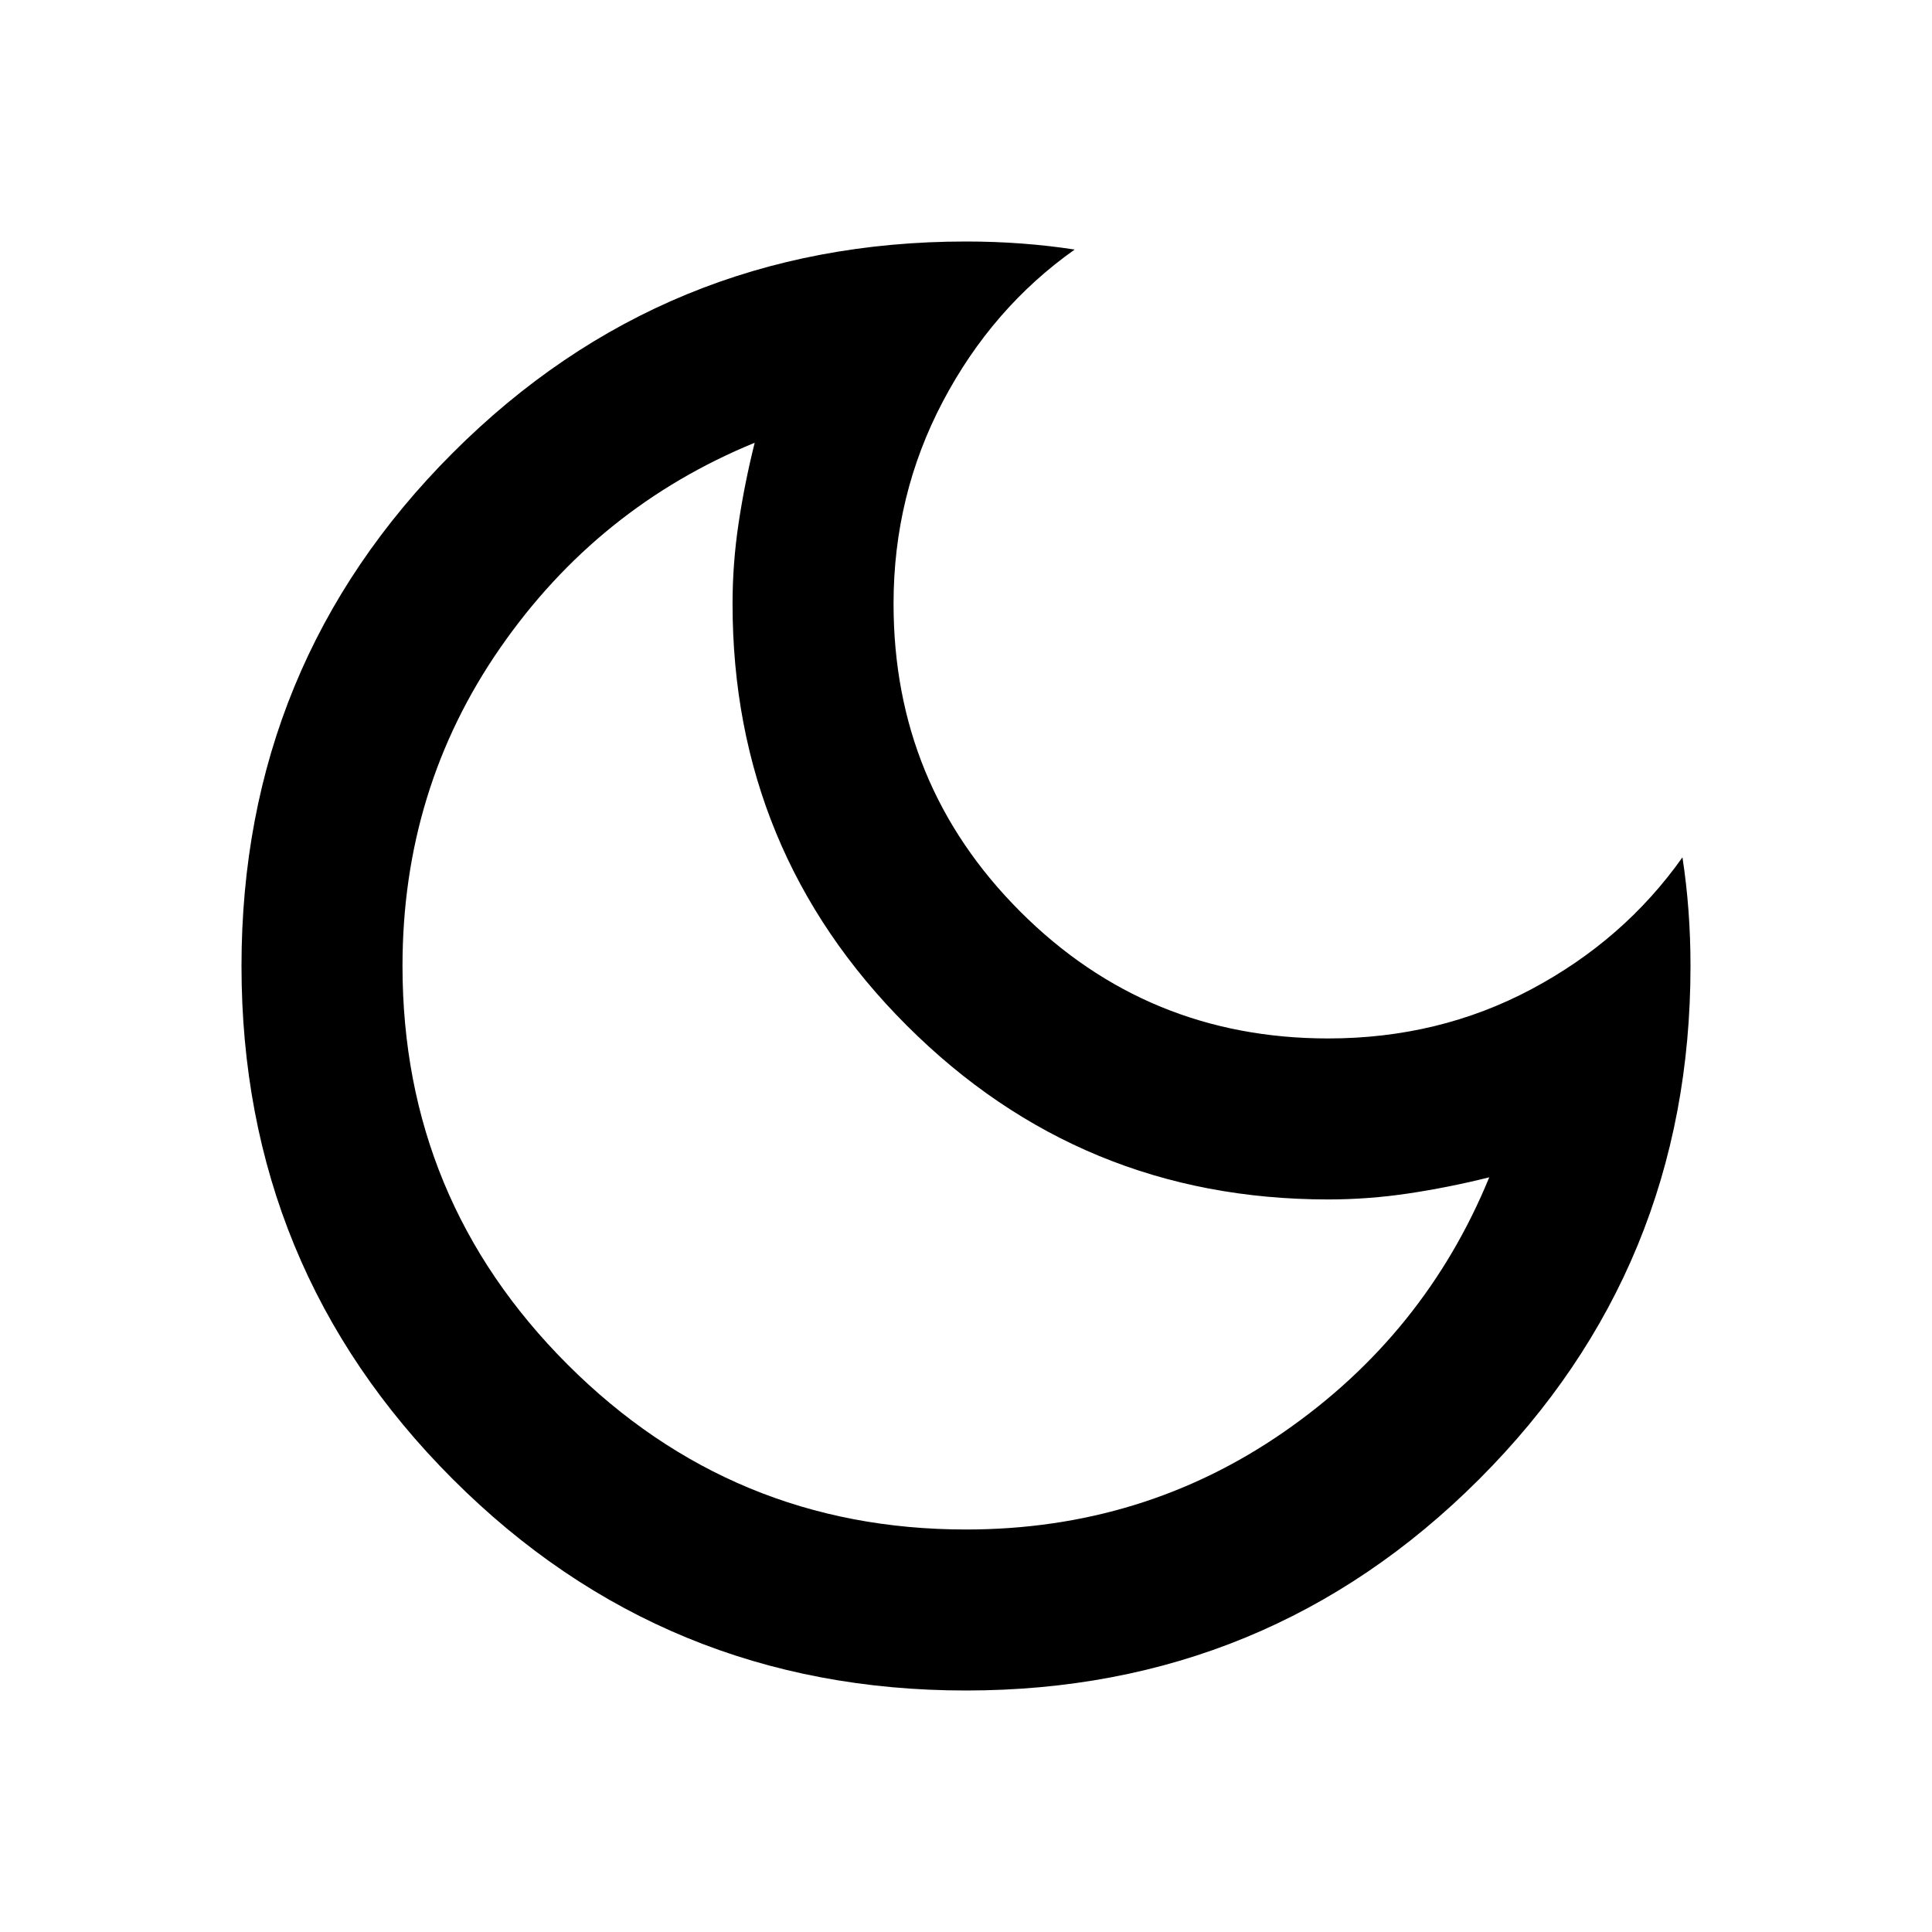
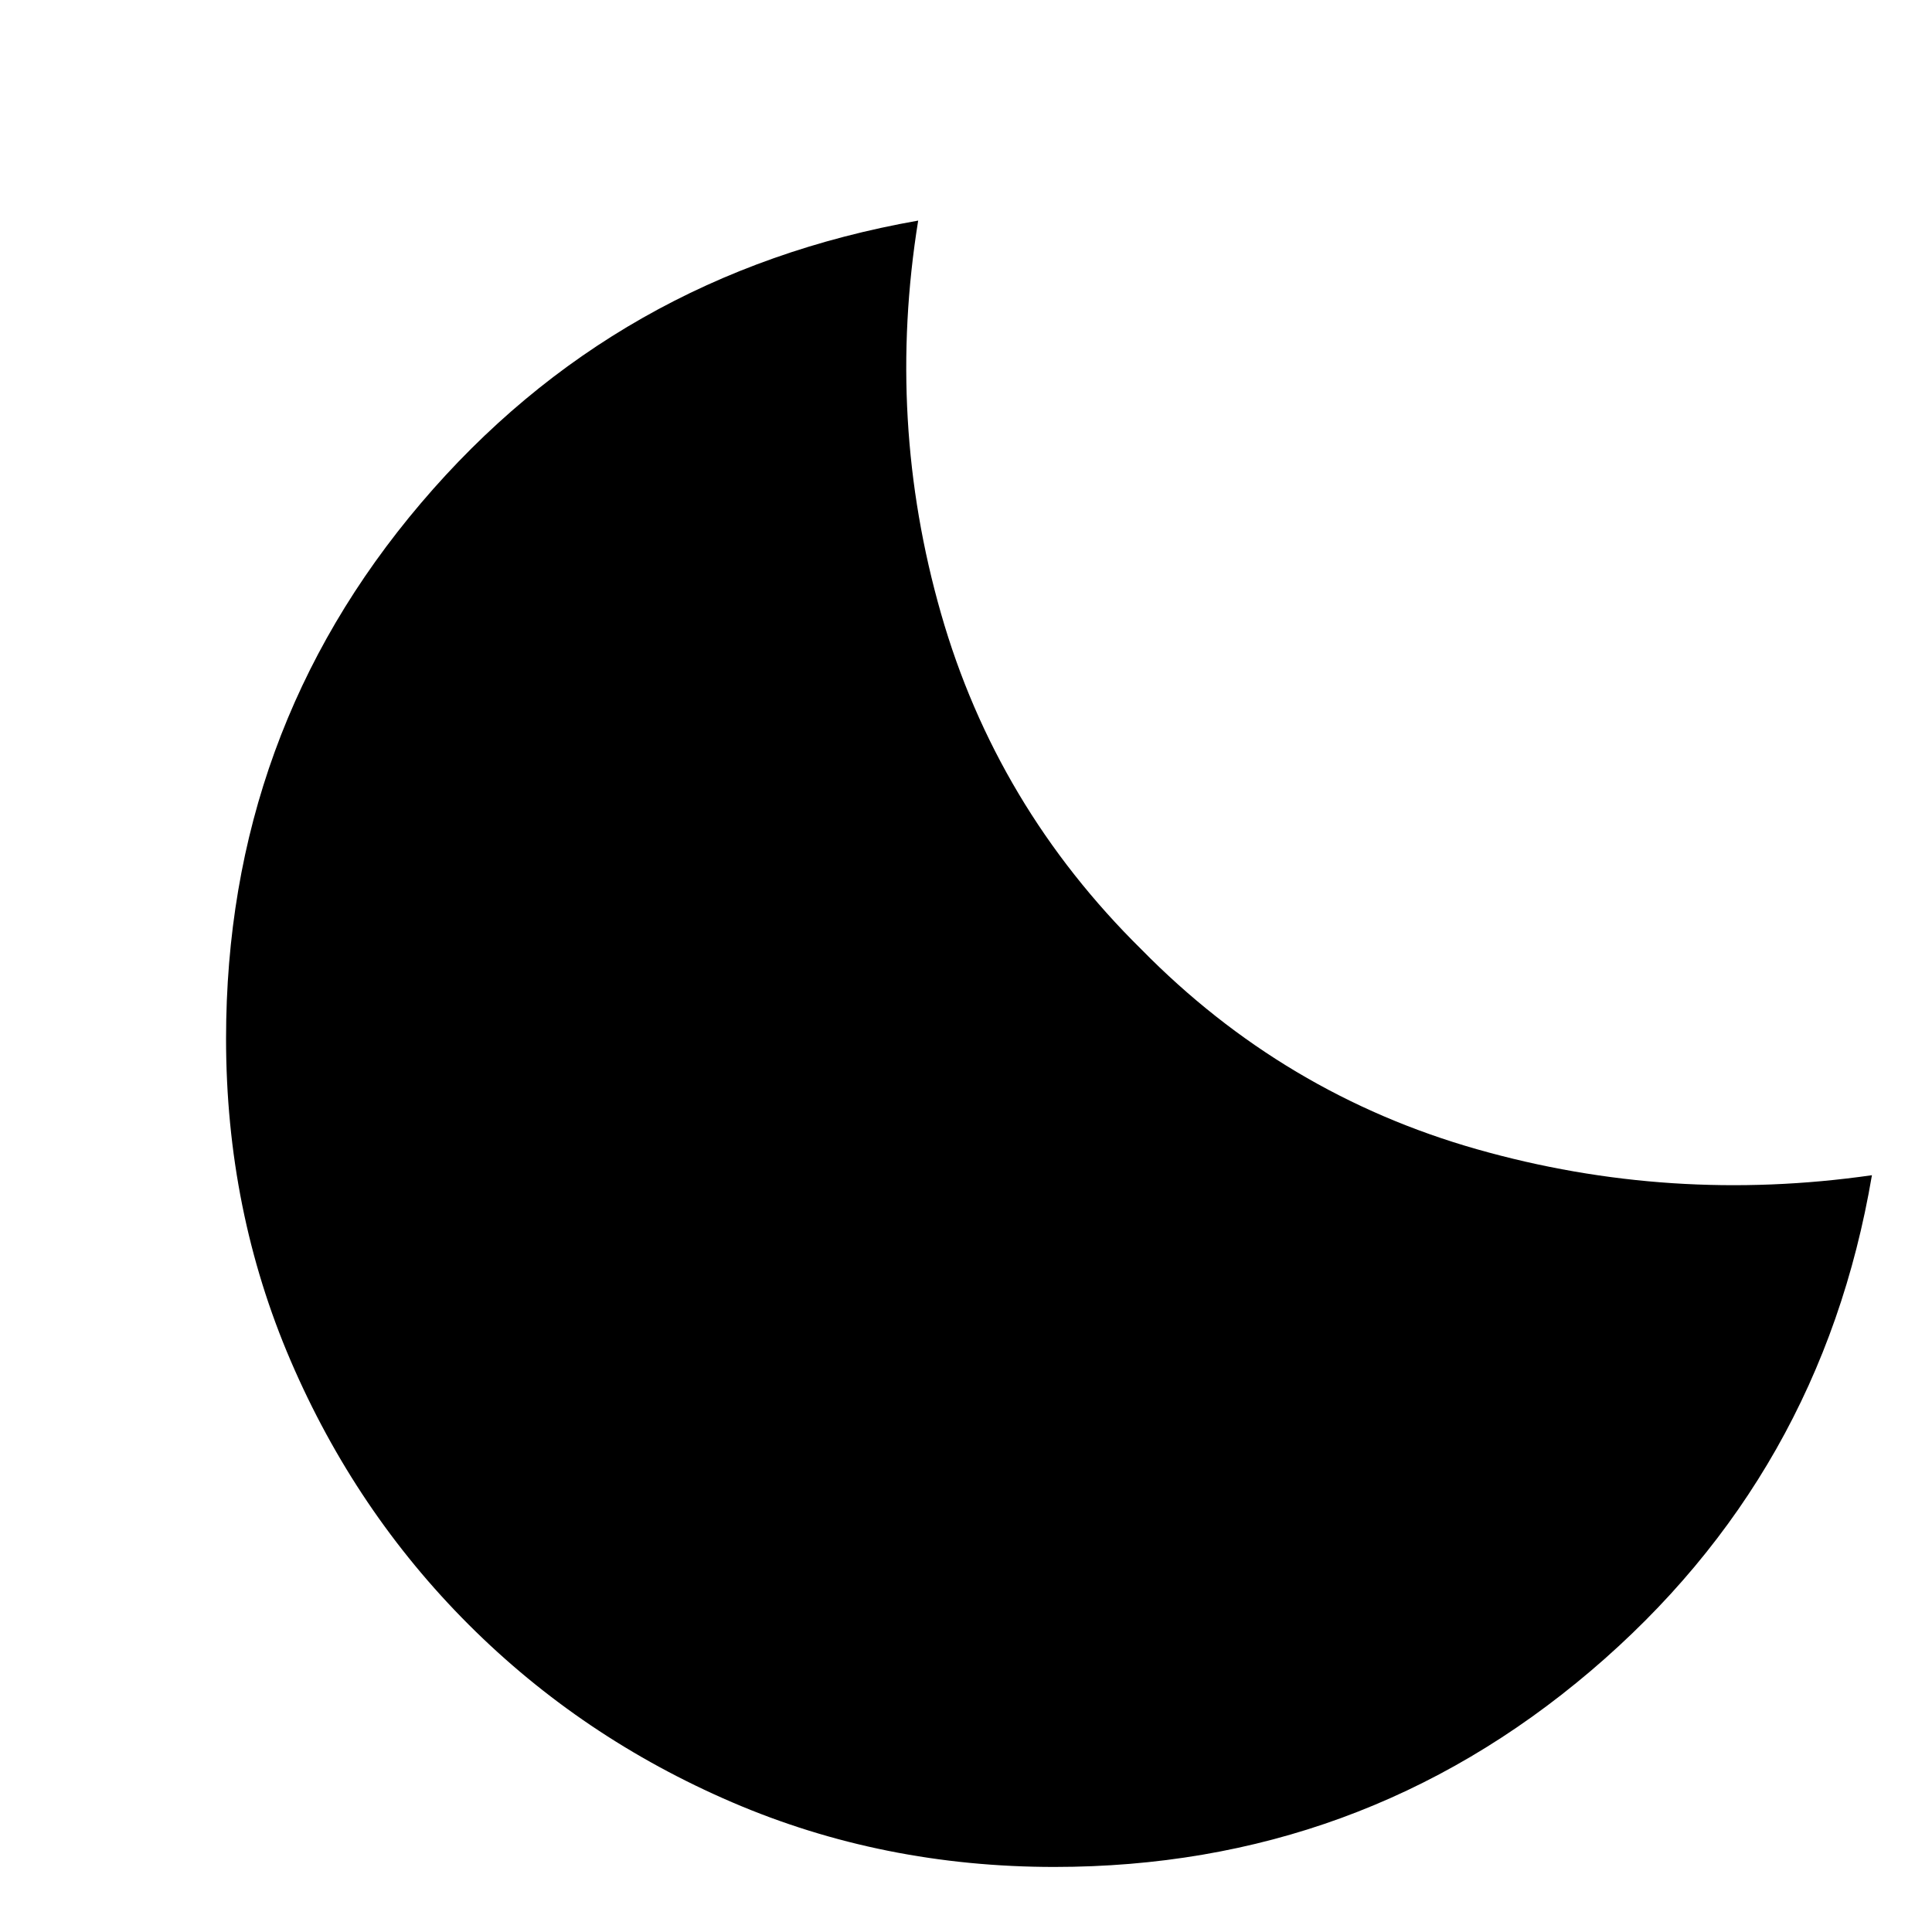
- <svg xmlns="http://www.w3.org/2000/svg" height="24" viewBox="0 -960 960 960" width="24">
-   <path d="M480-120q-150 0-255-105T120-480q0-150 105-255t255-105q14 0 27.5 1t26.5 3q-41 29-65.5 75.5T444-660q0 90 63 153t153 63q55 0 101-24.5t75-65.5q2 13 3 26.5t1 27.5q0 150-105 255T480-120Zm0-80q88 0 158-48.5T740-375q-20 5-40 8t-40 3q-123 0-209.5-86.5T364-660q0-20 3-40t8-40q-78 32-126.5 102T200-480q0 116 82 198t198 82Zm-10-270Z" />
+ <svg xmlns="http://www.w3.org/2000/svg" height="48" viewBox="0 -960 960 960" width="48">
+   <path d="M523.929-32.326q-85.407 0-160.166-32.143-74.758-32.144-130.954-88.34-56.196-56.196-88.339-130.954-32.144-74.759-32.144-160.166 0-152.134 96.837-266.059Q306-823.913 456.239-850.391q-16.043 99.478 11.337 195.217 27.381 95.739 99.62 166.978 70.761 72 166.739 99.261 95.978 27.261 196.217 12.892-25.239 149-139.782 246.358-114.544 97.359-266.441 97.359Z" />
</svg>
